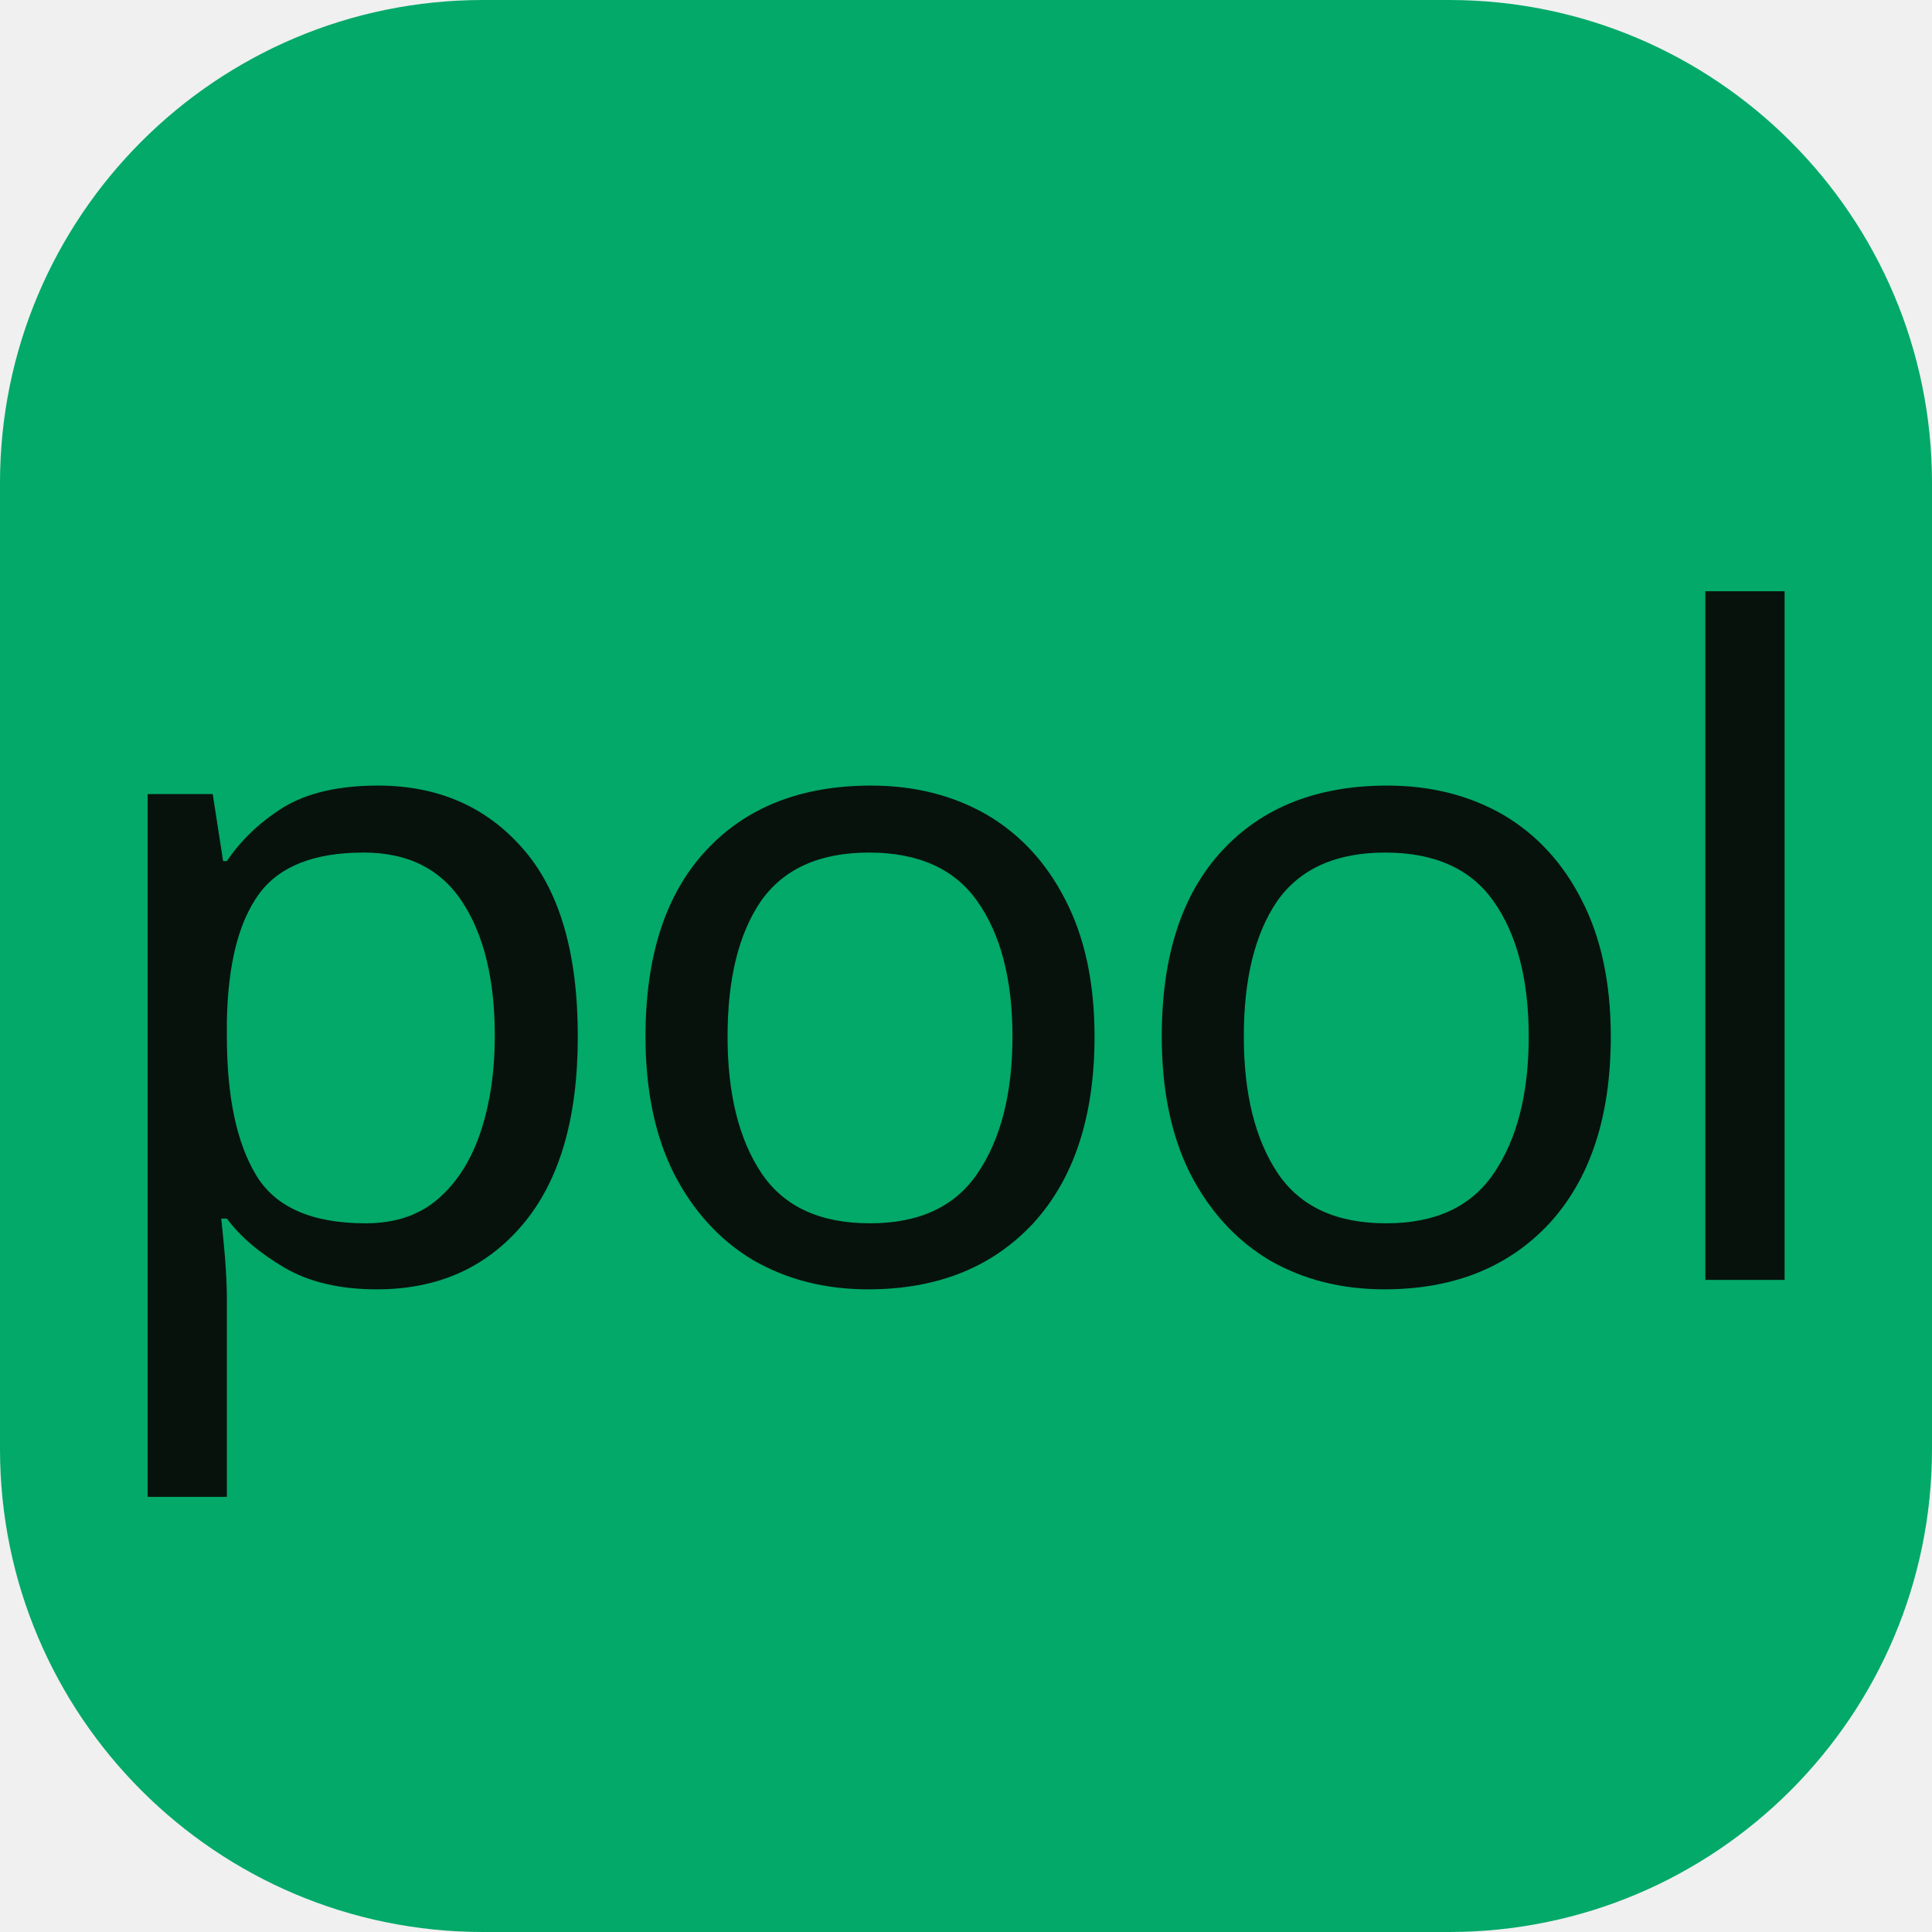
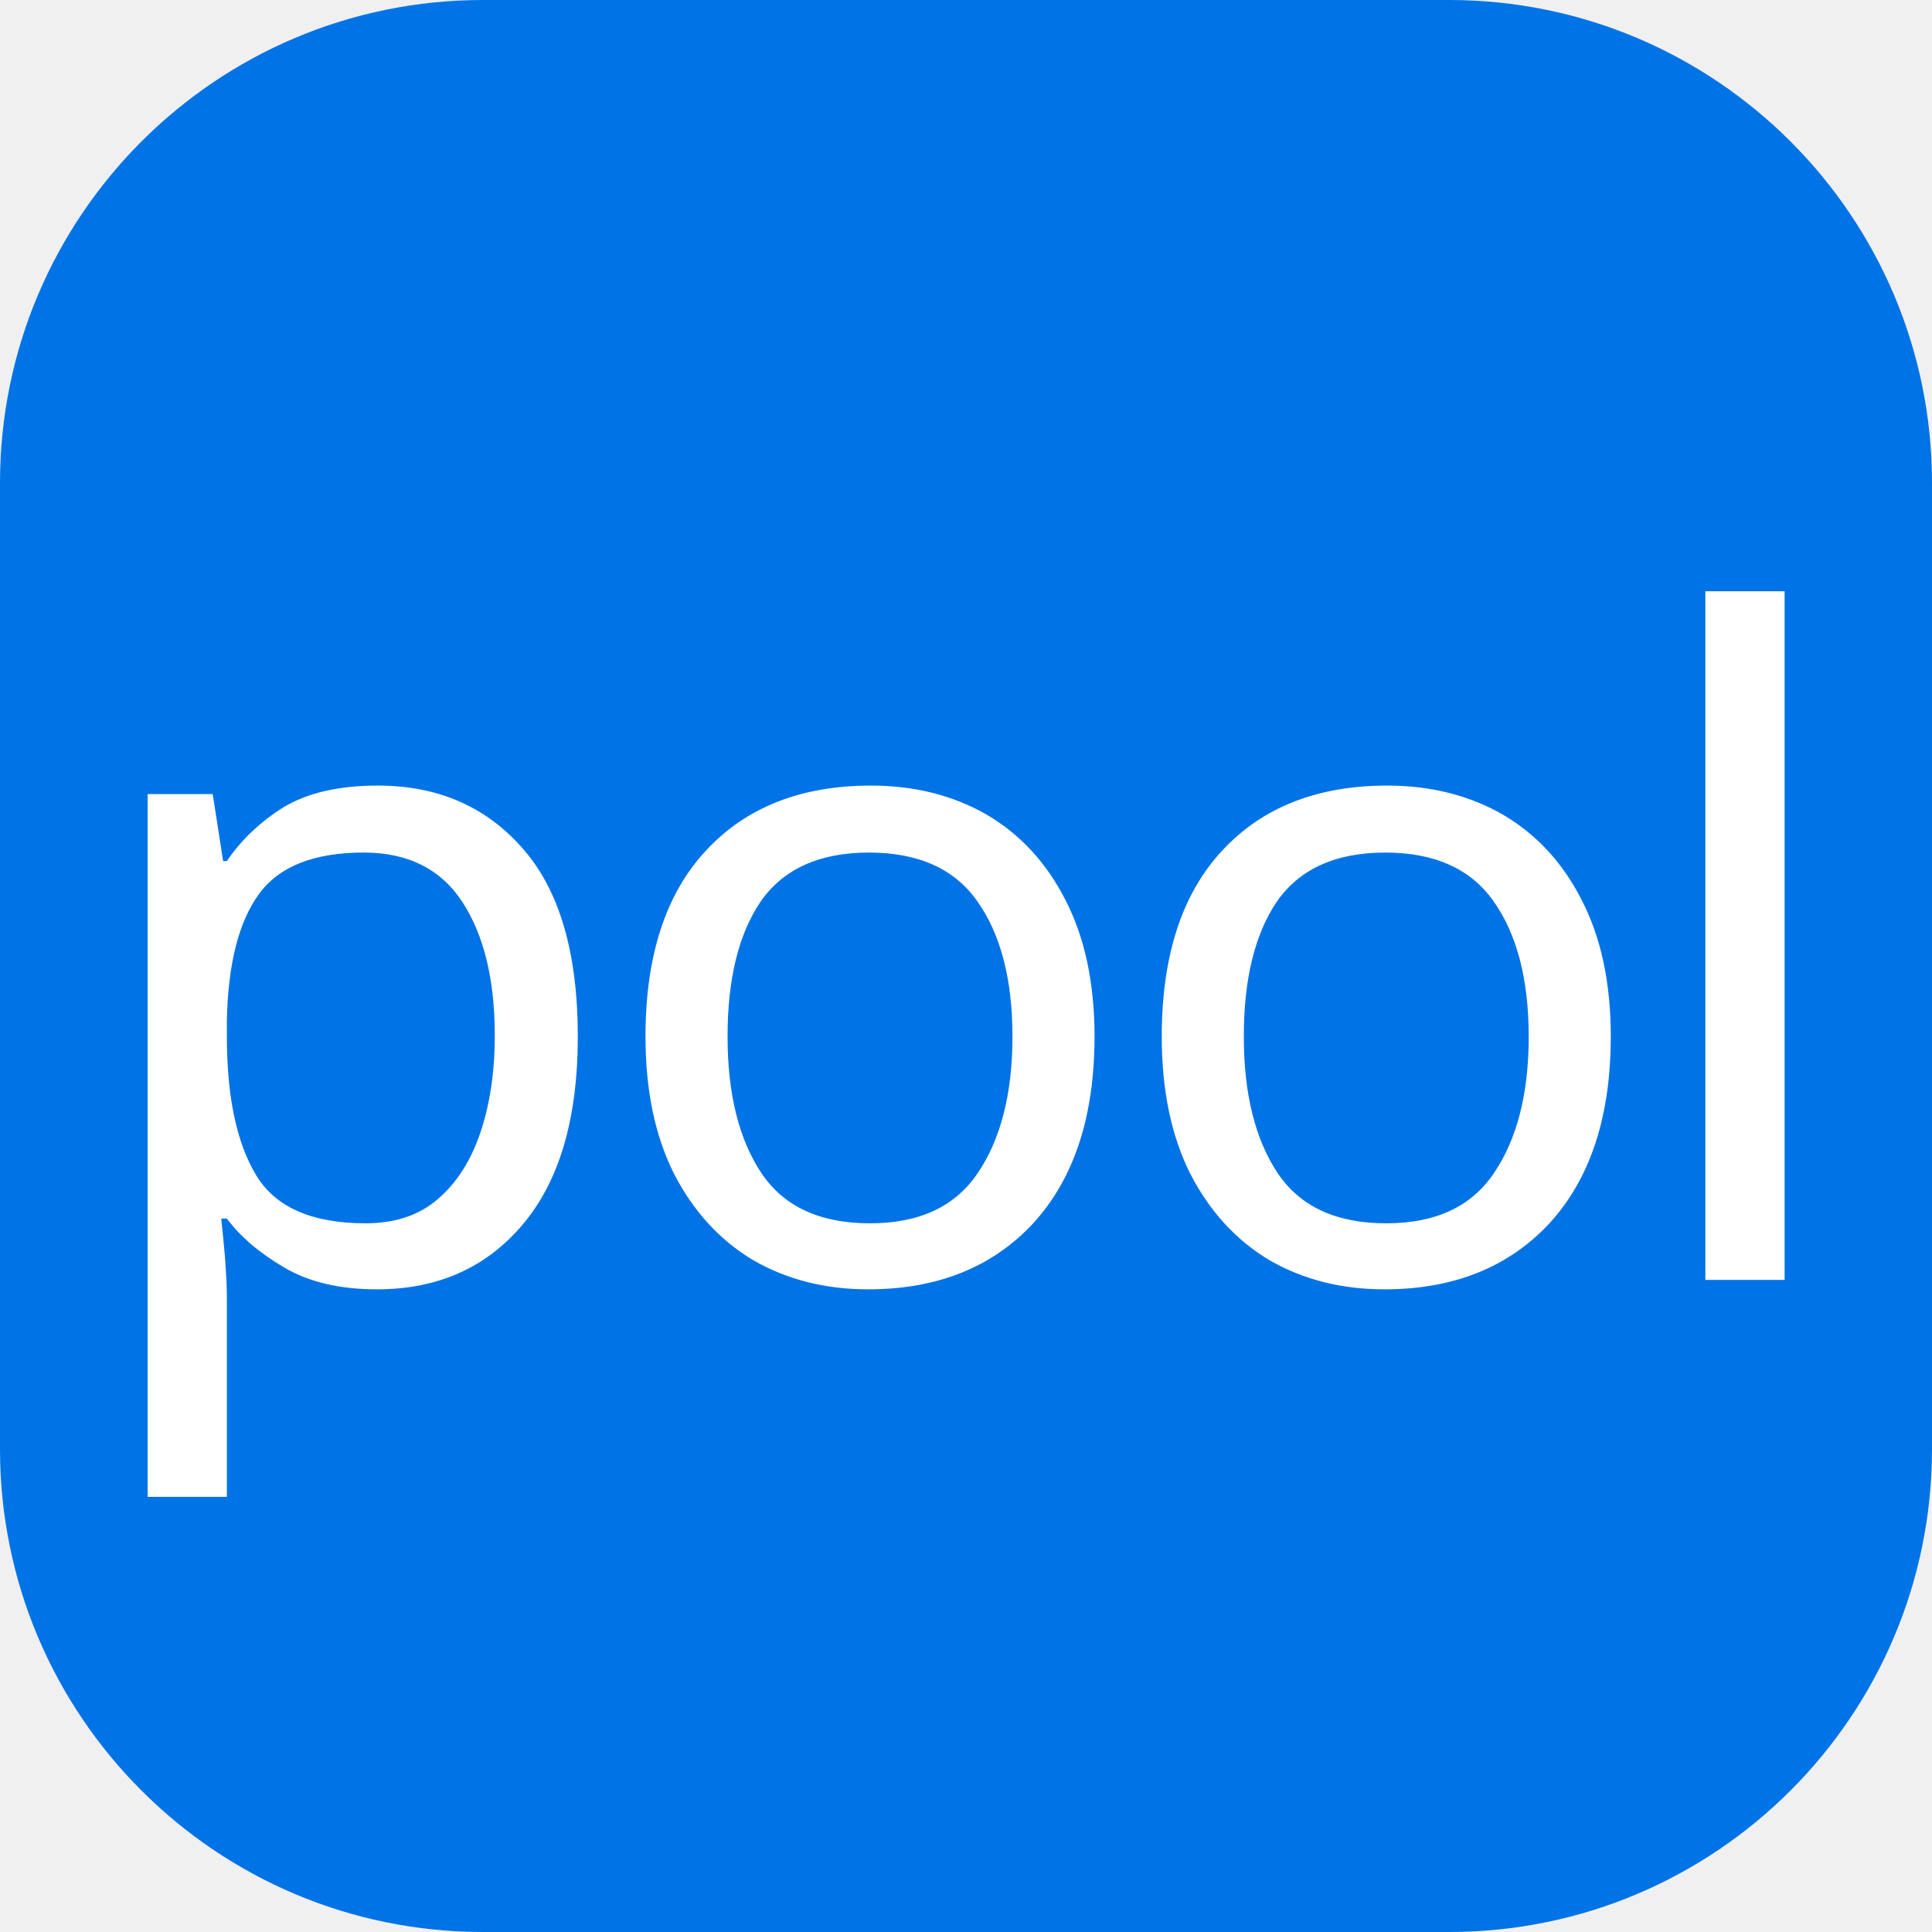
<svg xmlns="http://www.w3.org/2000/svg" viewBox="0 0 32 32">
  <style>
-     .mark { fill: #02a969; }
+     .mark { fill: #0073e6; }
    .word {
-       fill: #07120d;
+       fill: #ffffff;
      font-family: "Fjalla One", "Arial Narrow", sans-serif;
      font-size: 15px;
      font-weight: 400;
      letter-spacing: -0.525px;
    }
    @media (prefers-color-scheme: dark) {
-       .mark { fill: #1fd98c; }
+       .mark { fill: #4da3ff; }
+       .word { fill: #021326; }
    }
  </style>
  <rect class="mark" width="32" height="32" rx="8" />
  <text class="word" x="16" y="21.2" text-anchor="middle">pool</text>
</svg>
